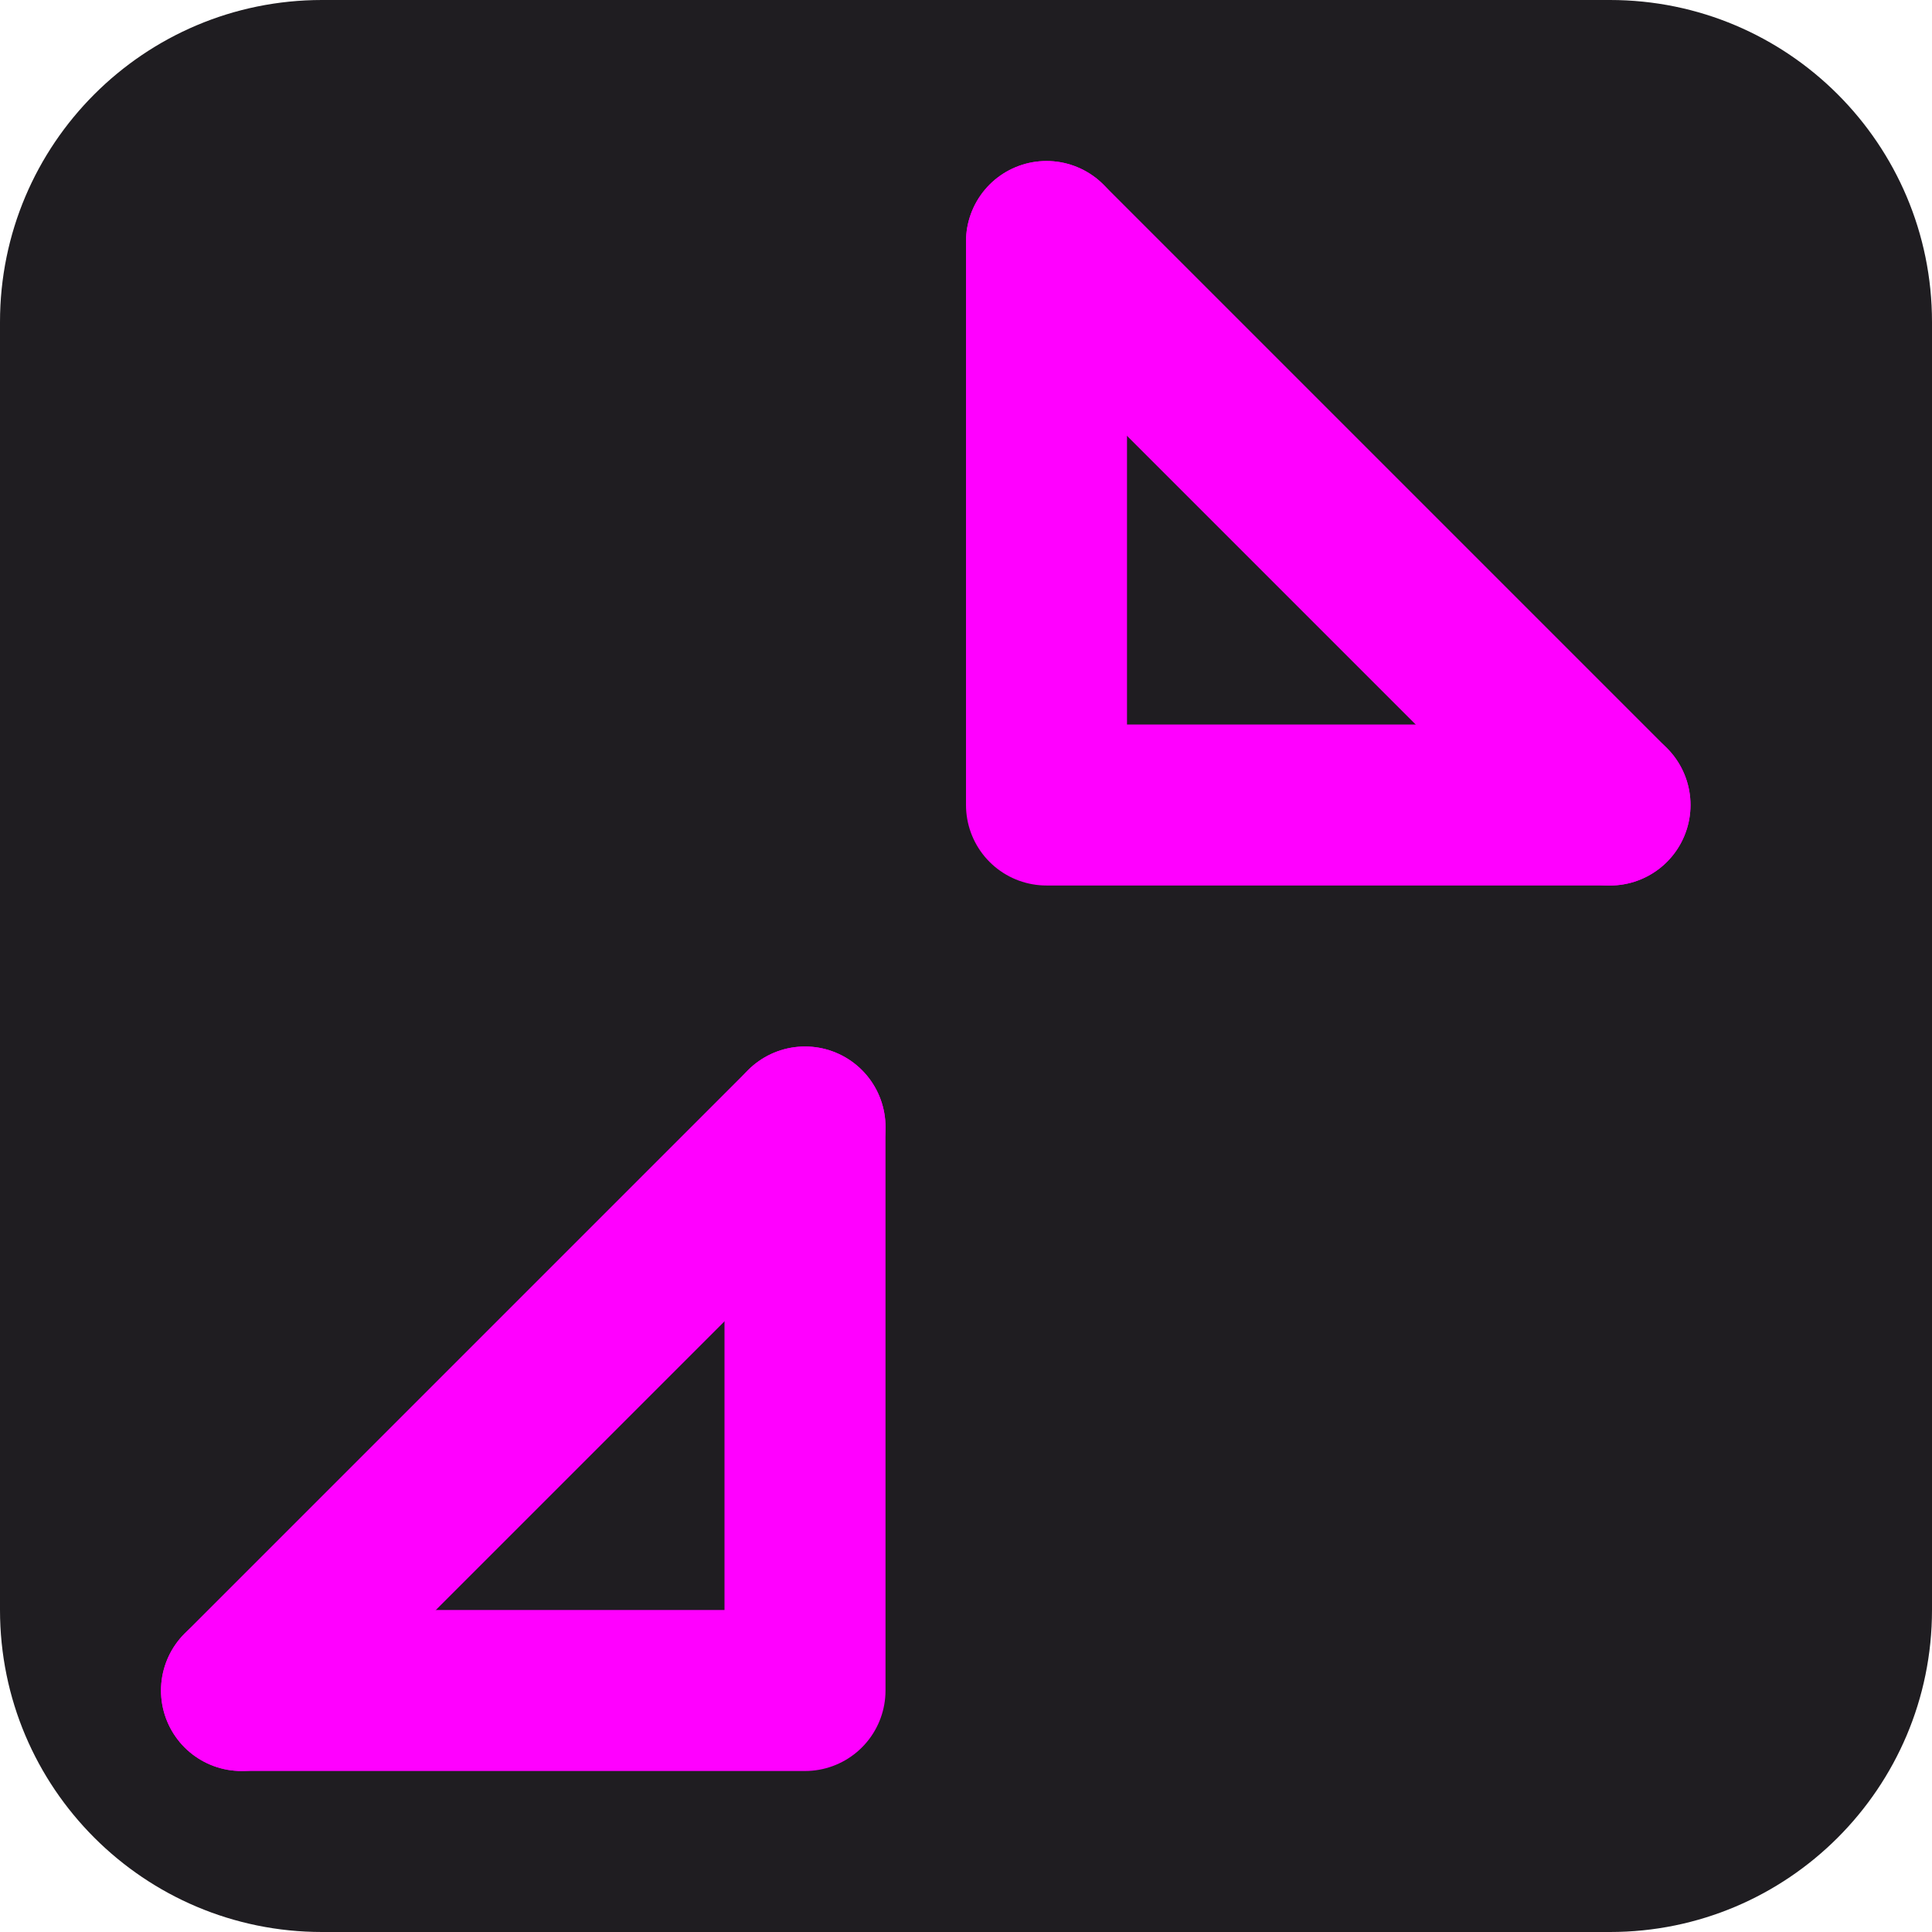
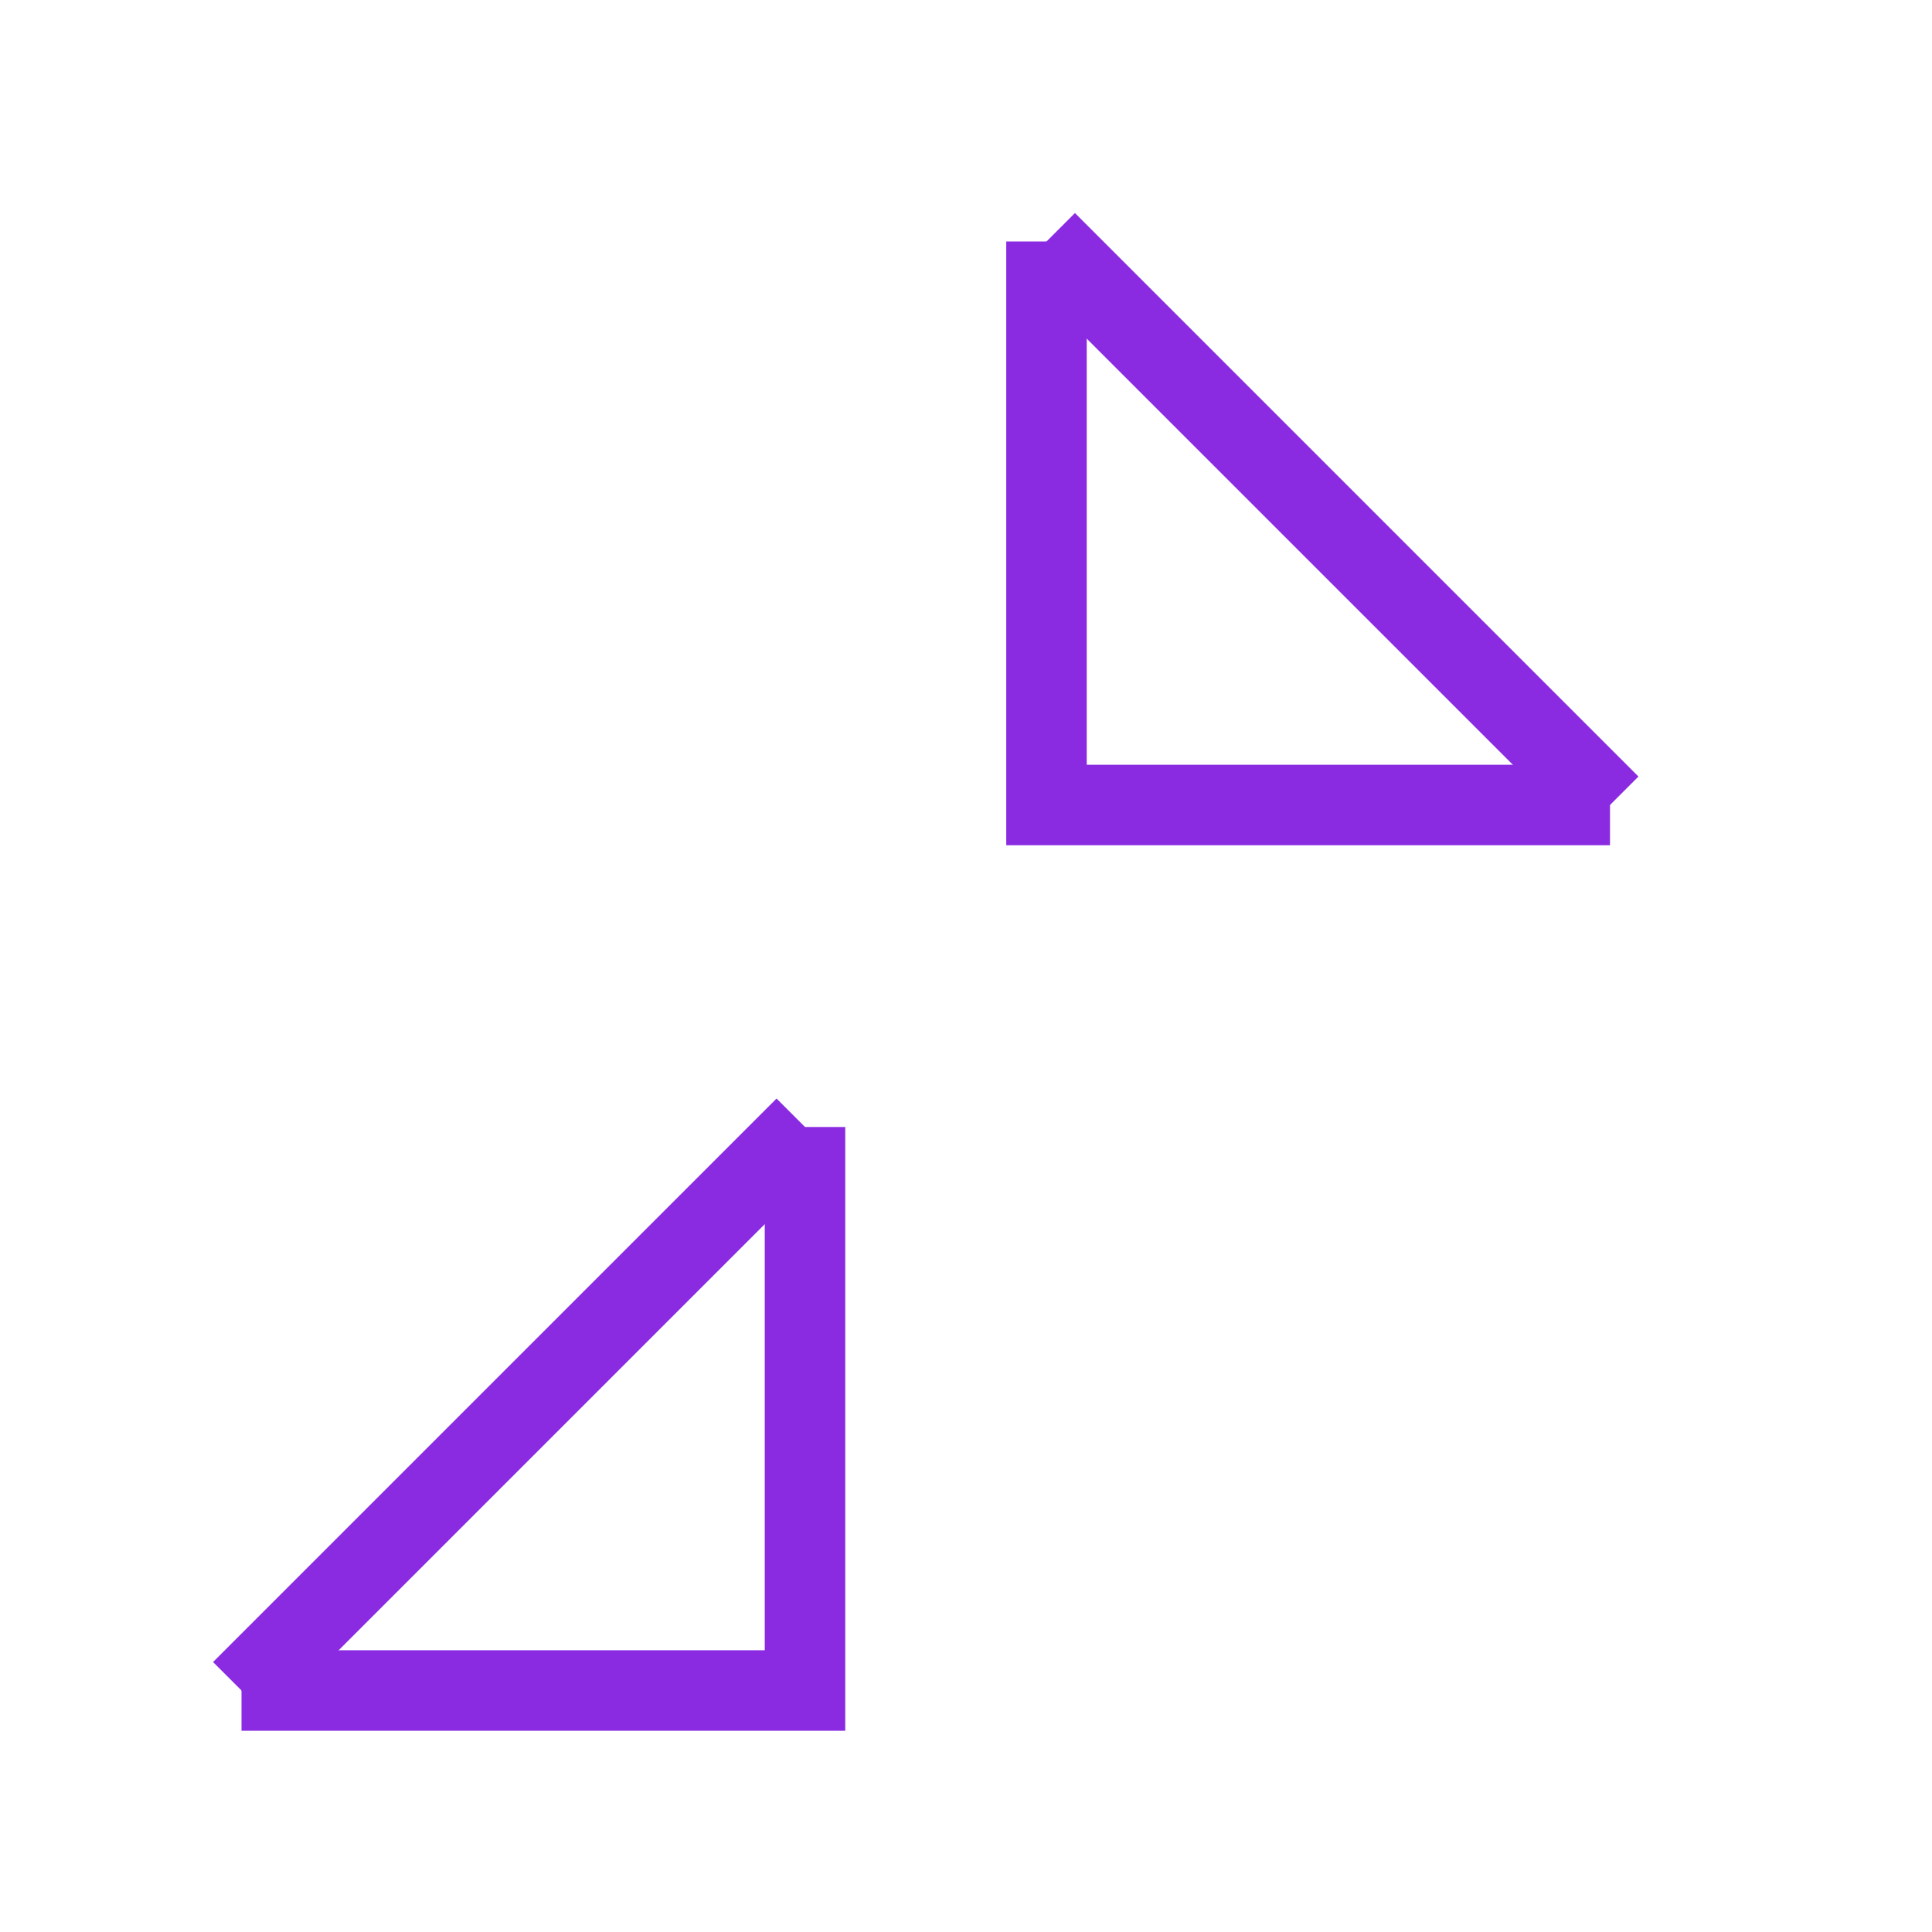
- <svg xmlns="http://www.w3.org/2000/svg" width="512" height="512" viewBox="0 0 24 24">
-   <rect width="24" height="24" rx="4" fill="#1f1d21" />
-   <g fill="none" stroke="hsl(300, 100%, 50%)" stroke-width="2" stroke-linecap="round" stroke-linejoin="round">
-     <path d="M13 3v7h7" />
-     <path d="M13 3l7 7" />
-     <path d="M3 21h7v-7" />
-     <path d="M3 21l7-7" />
-   </g>
+ <svg xmlns="http://www.w3.org/2000/svg" viewBox="0 0 24 24" fill="none" stroke="#8A2BE2" strokeWidth="2" strokeLinecap="round" strokeLinejoin="round">
+   <path d="M13 3v7h7" />
+   <path d="M13 3l7 7" />
+   <path d="M3 21h7v-7" />
+   <path d="M3 21l7-7" />
</svg>
